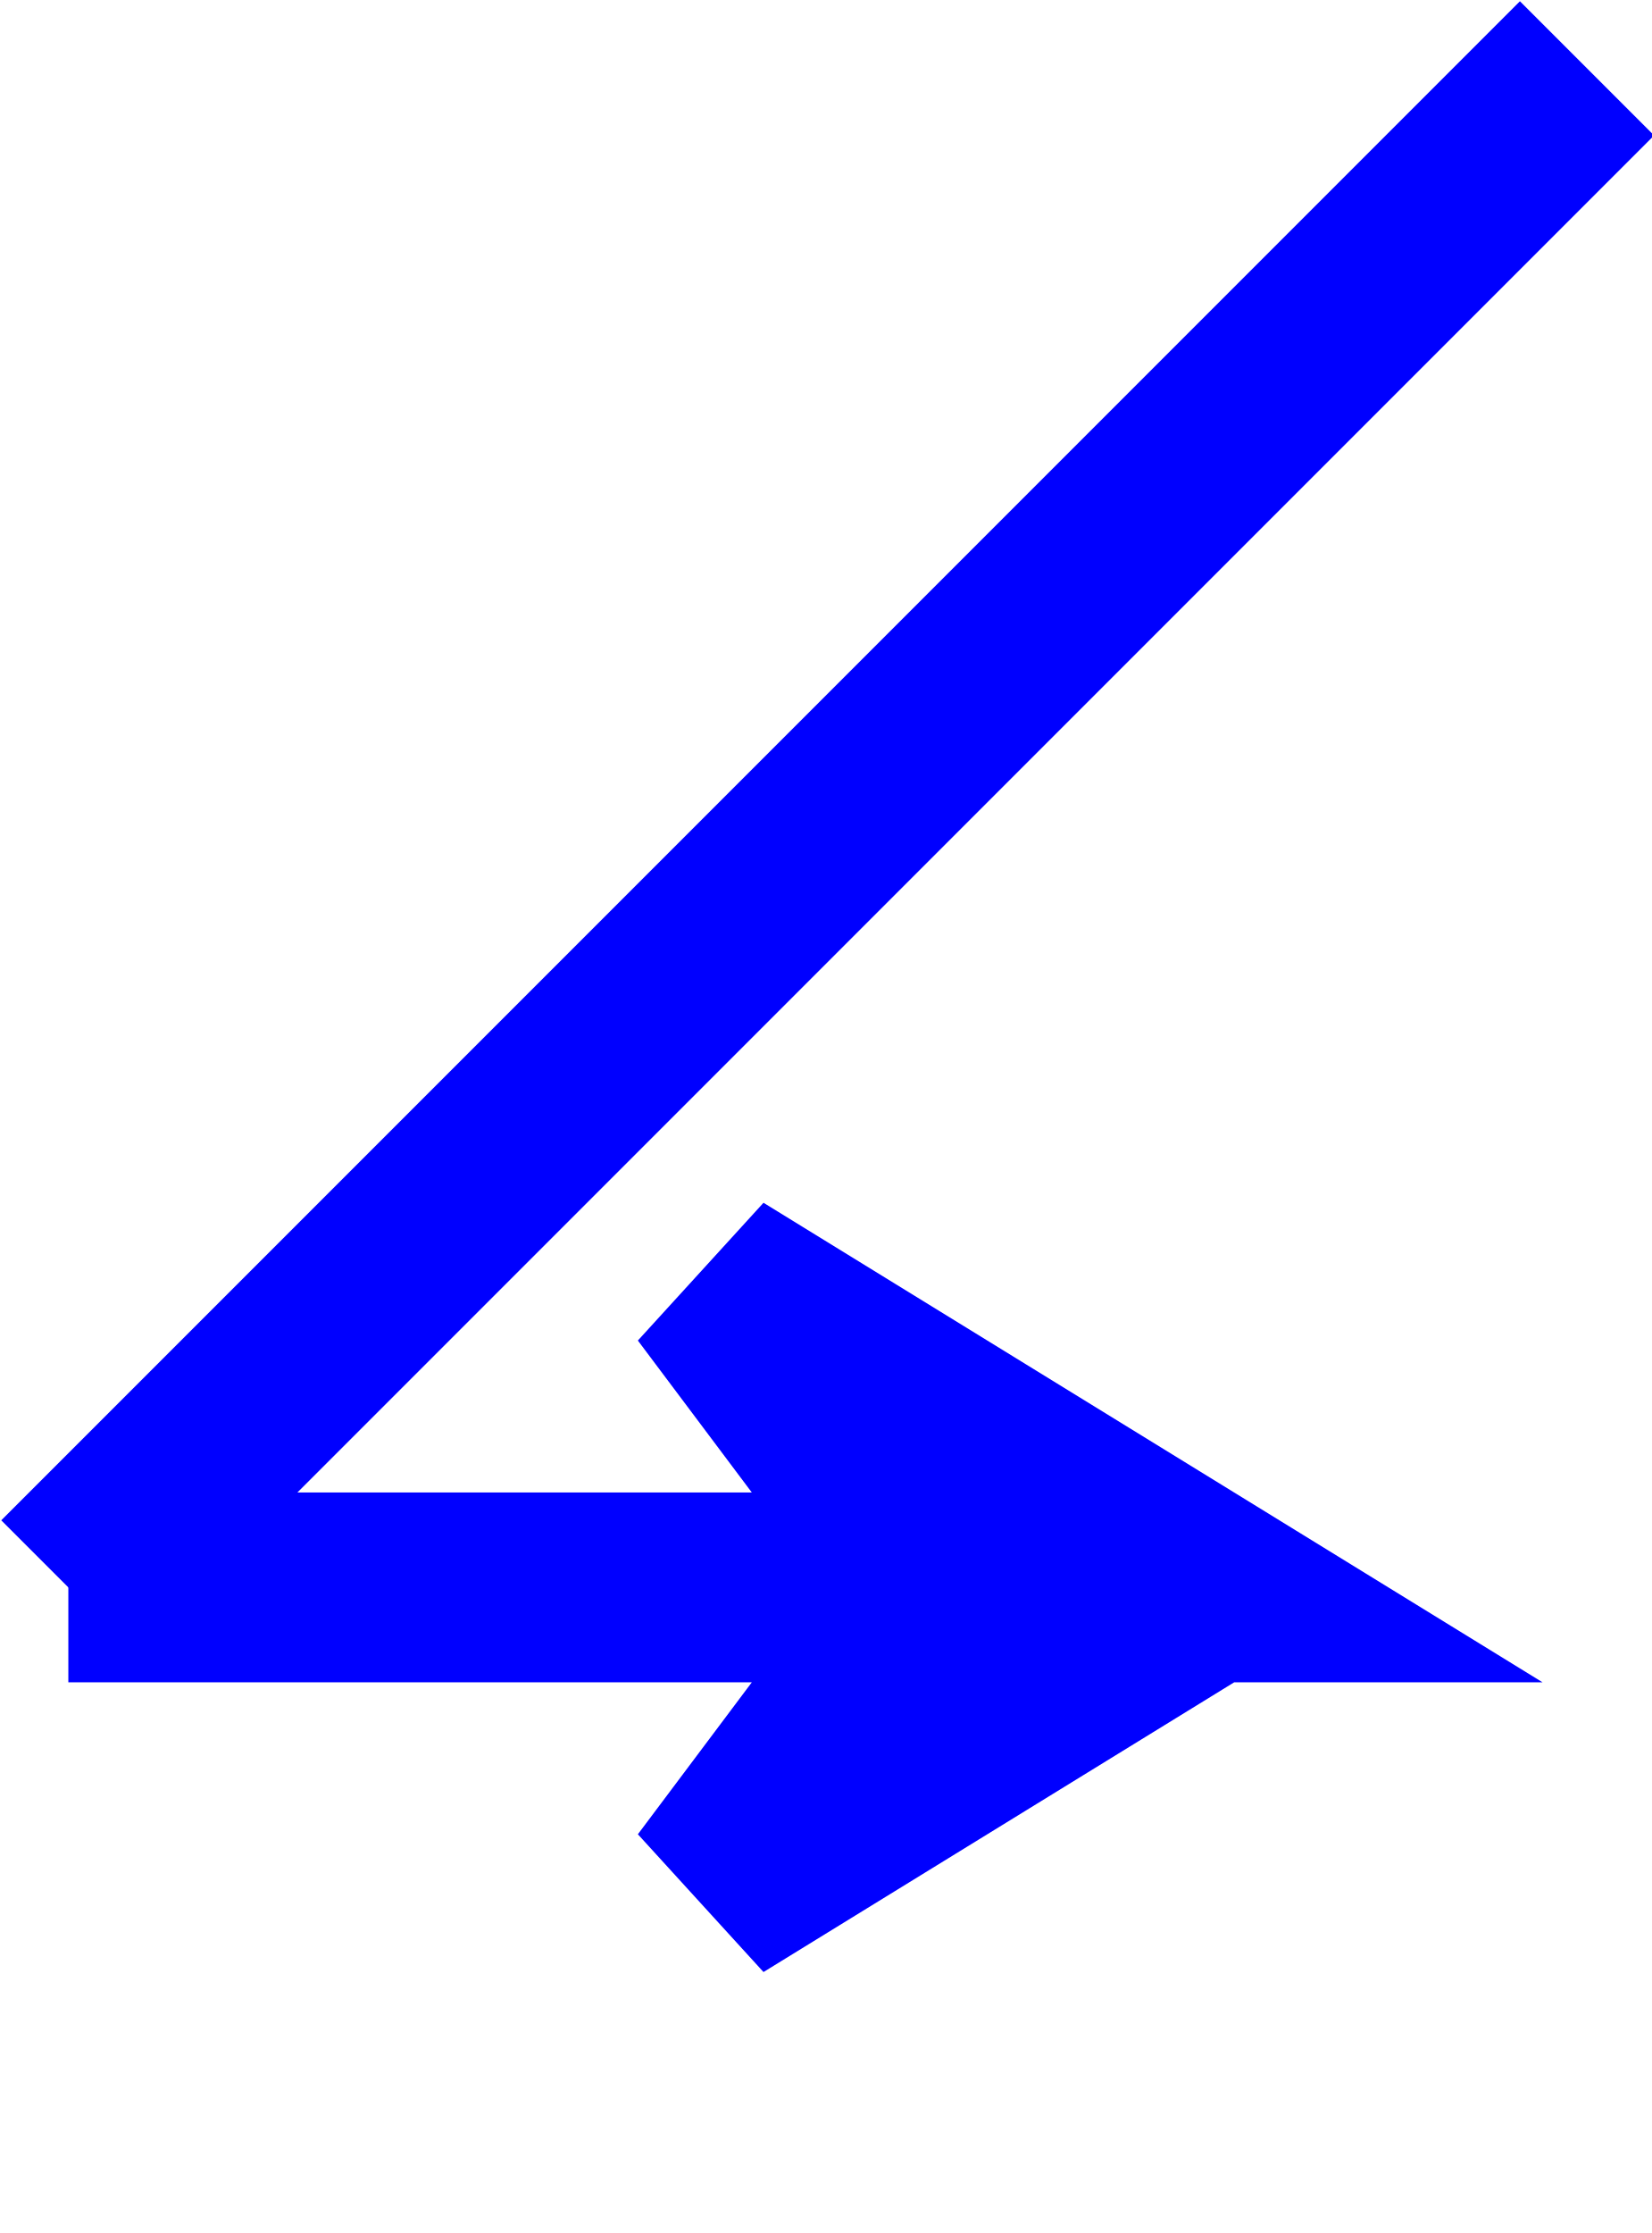
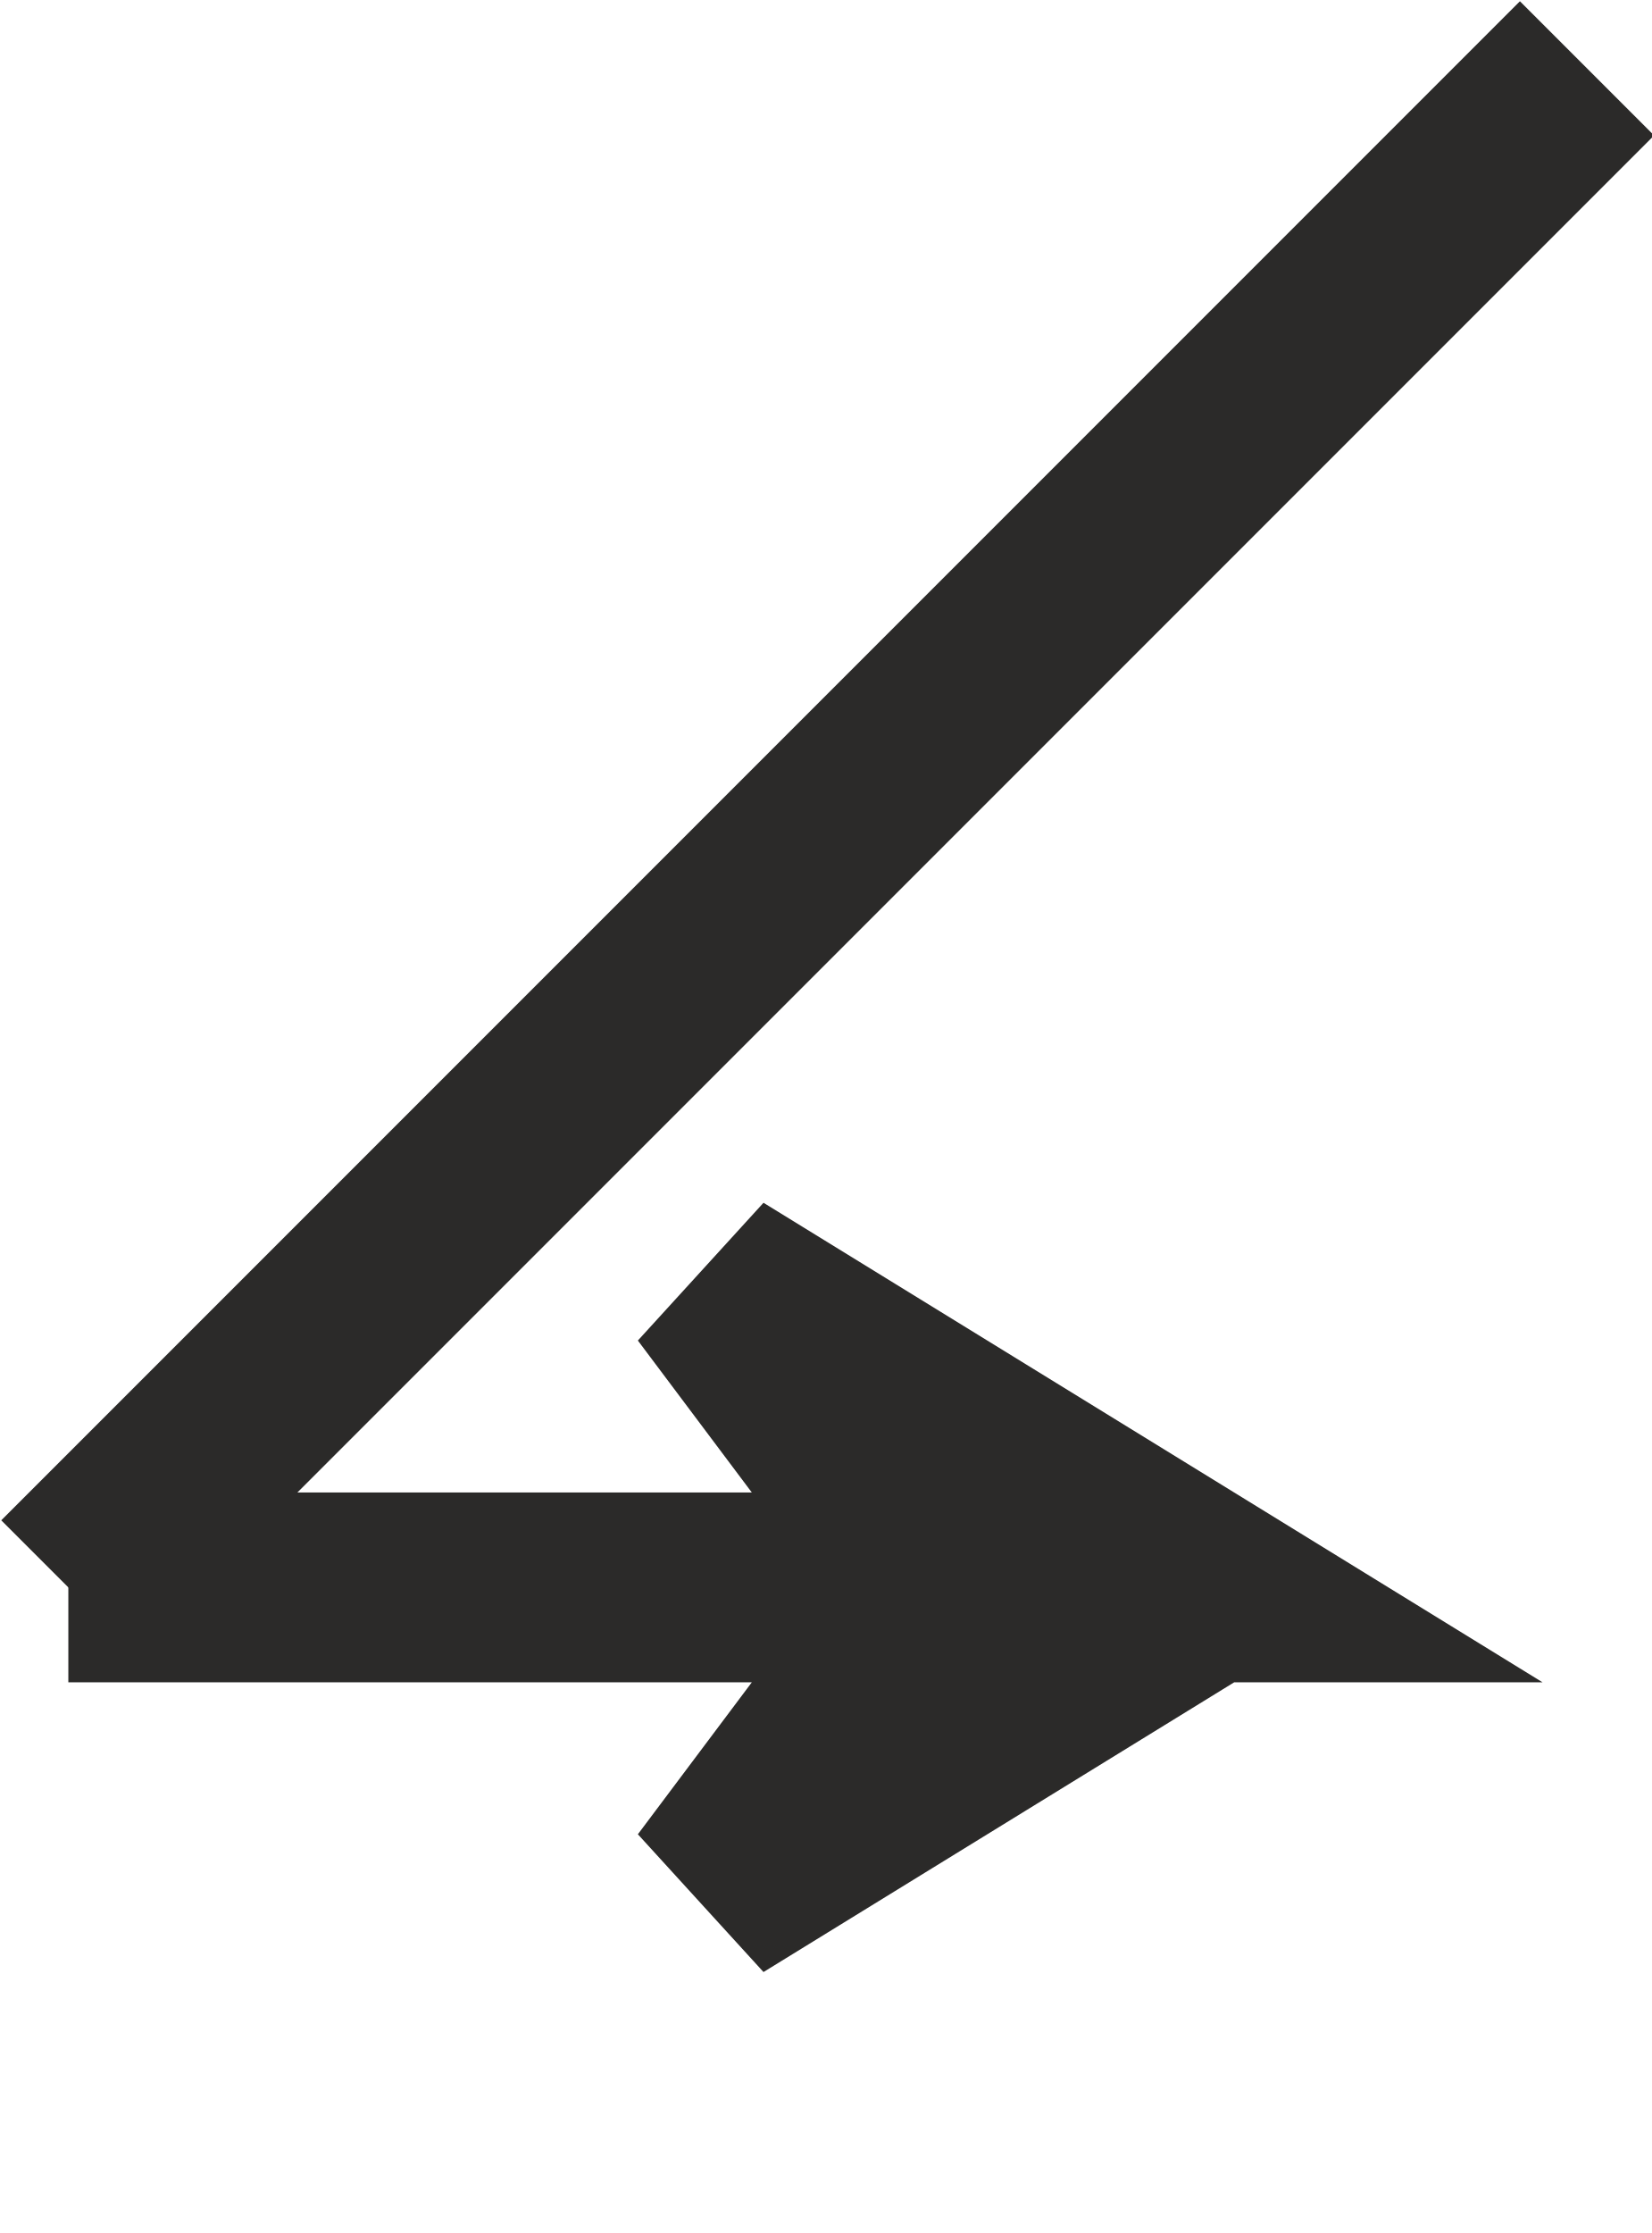
<svg xmlns="http://www.w3.org/2000/svg" xml:space="preserve" width="100%" height="100%" style="shape-rendering:geometricPrecision; text-rendering:geometricPrecision; image-rendering:optimizeQuality; fill-rule:evenodd; clip-rule:evenodd" viewBox="0 0 435 588">
  <defs>
    <style type="text/css">
   
-     .str0 {stroke:blue;stroke-width:49.98}
+     .str0 {stroke:#2B2A29;stroke-width:49.98}
    .fil0 {fill:none}
   
  </style>
  </defs>
  <g id="Слой_x0020_1">
    <polyline class="fil0 str0" points="18,418 318,418 188,338 248,418 188,498 318,418 " />
    <line class="fil0 str0" x1="418" y1="18" x2="18" y2="418" />
  </g>
</svg>
